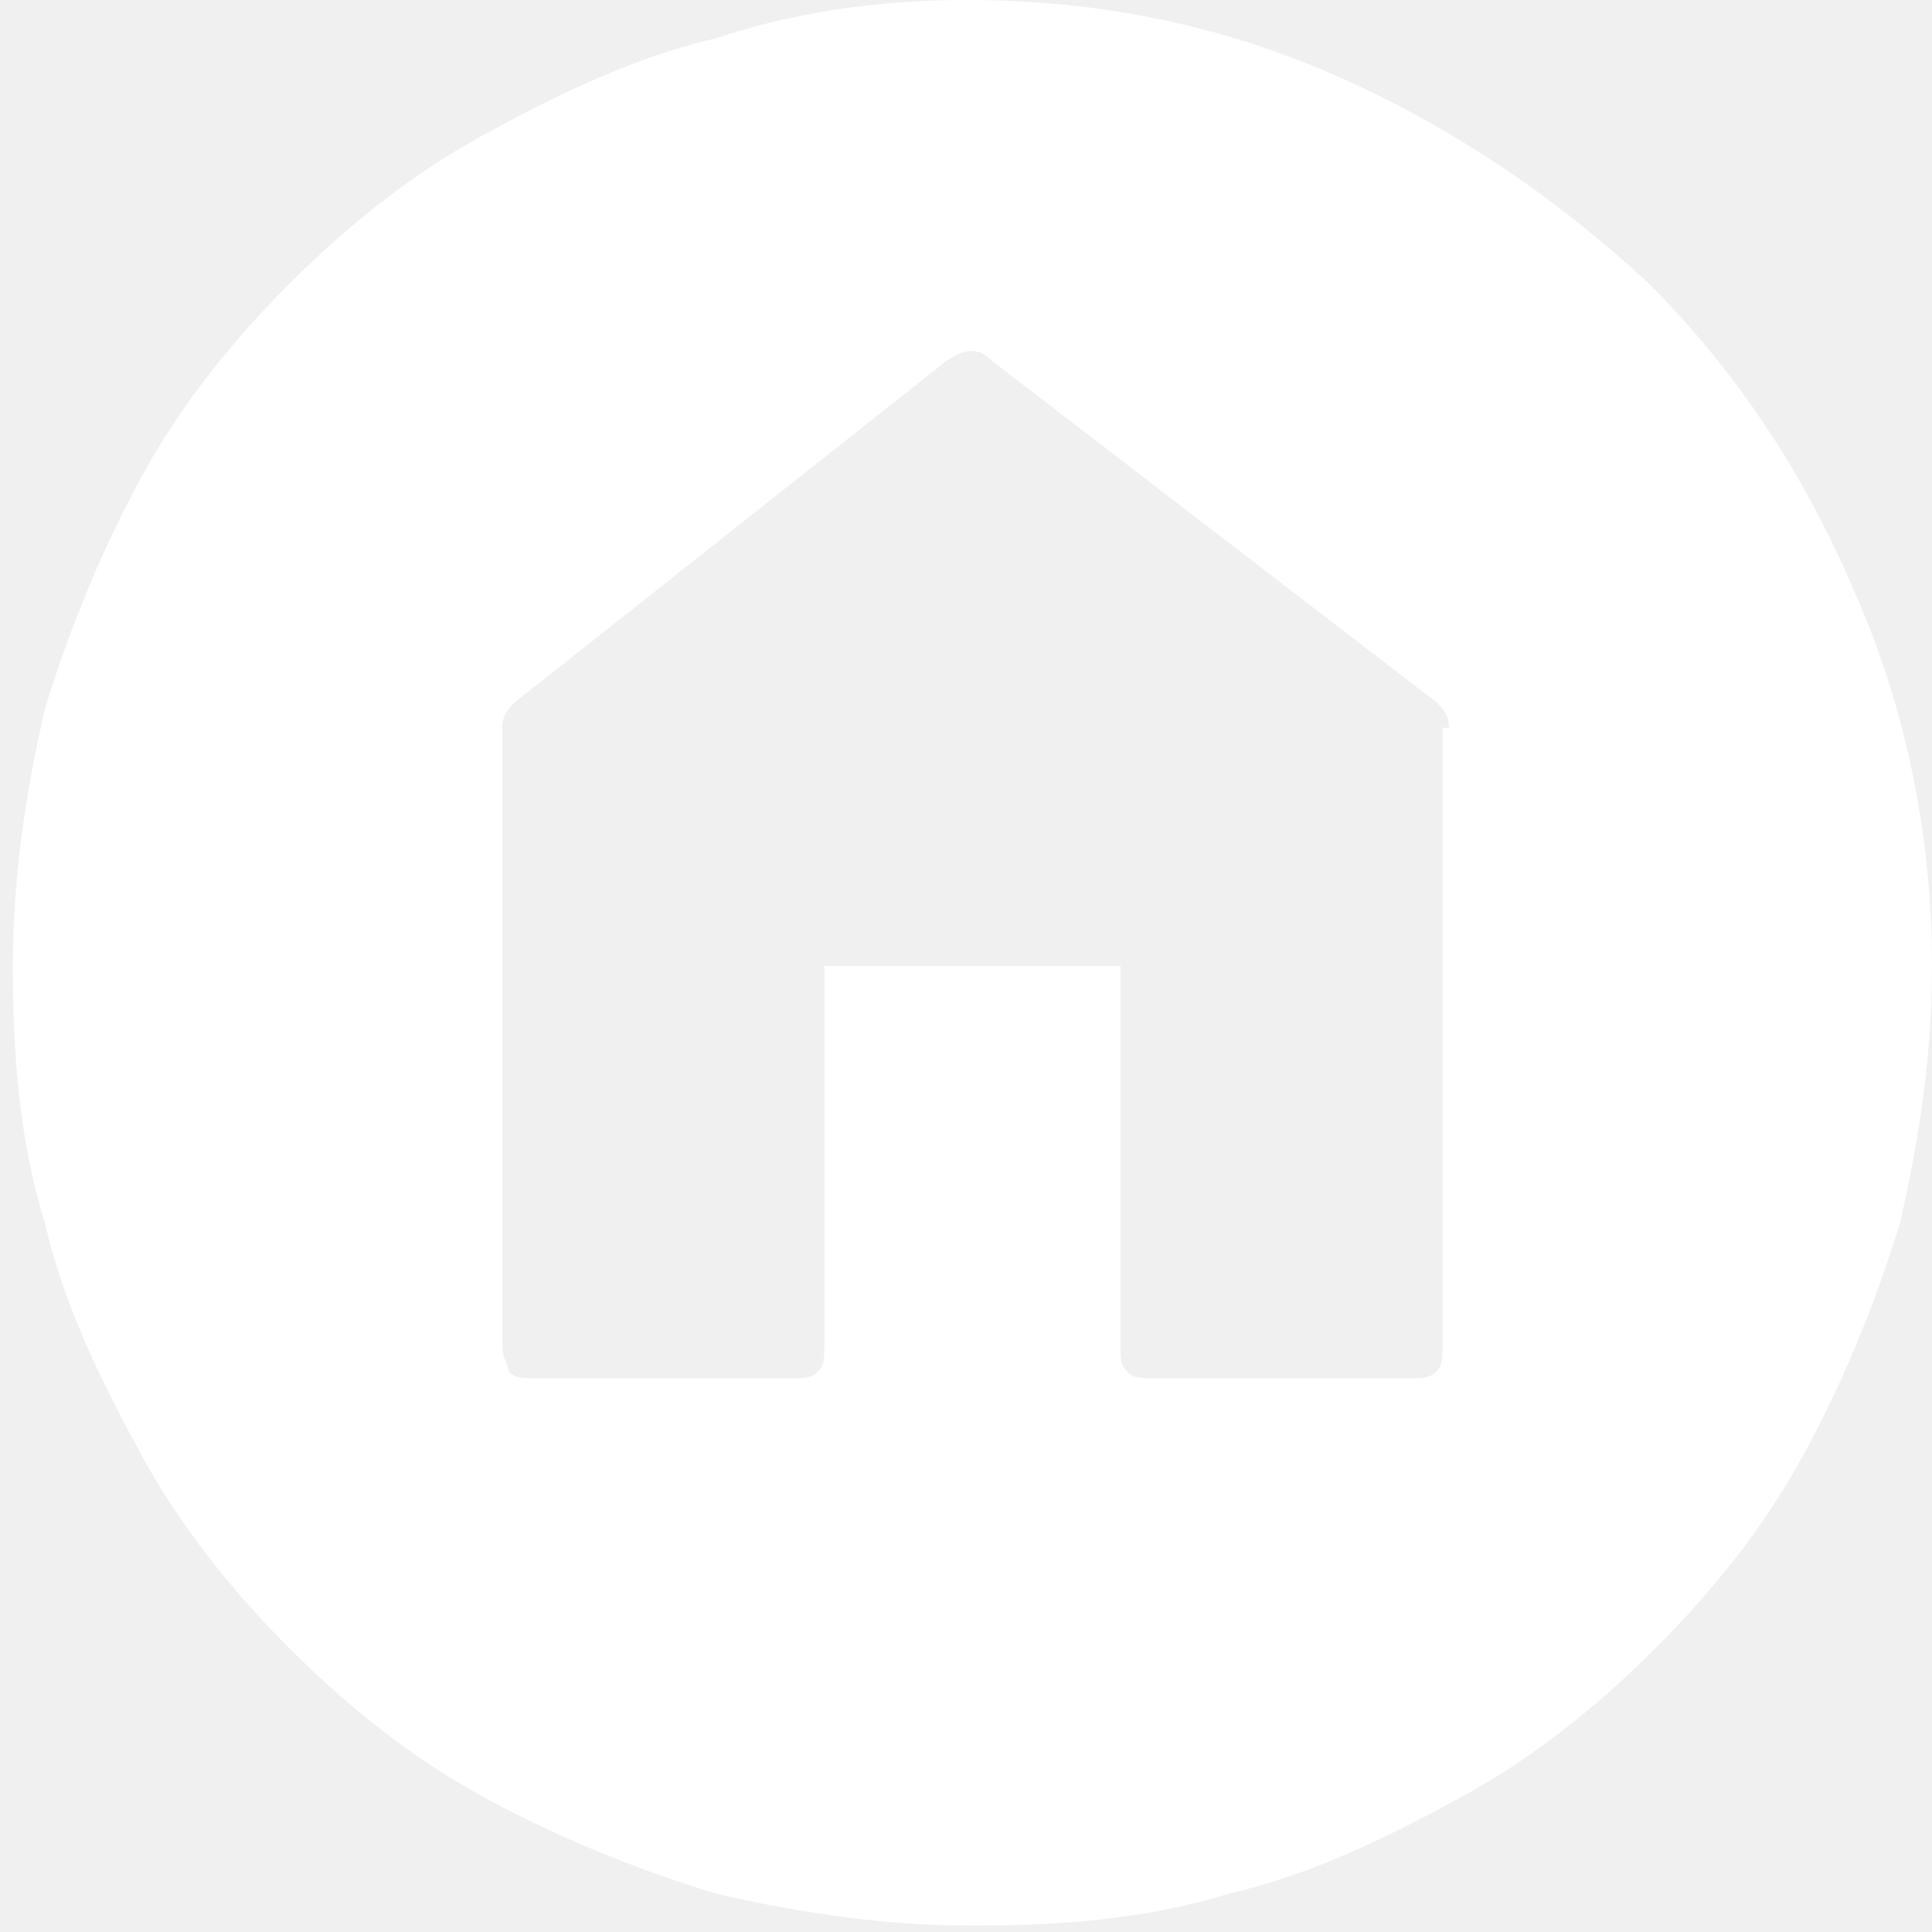
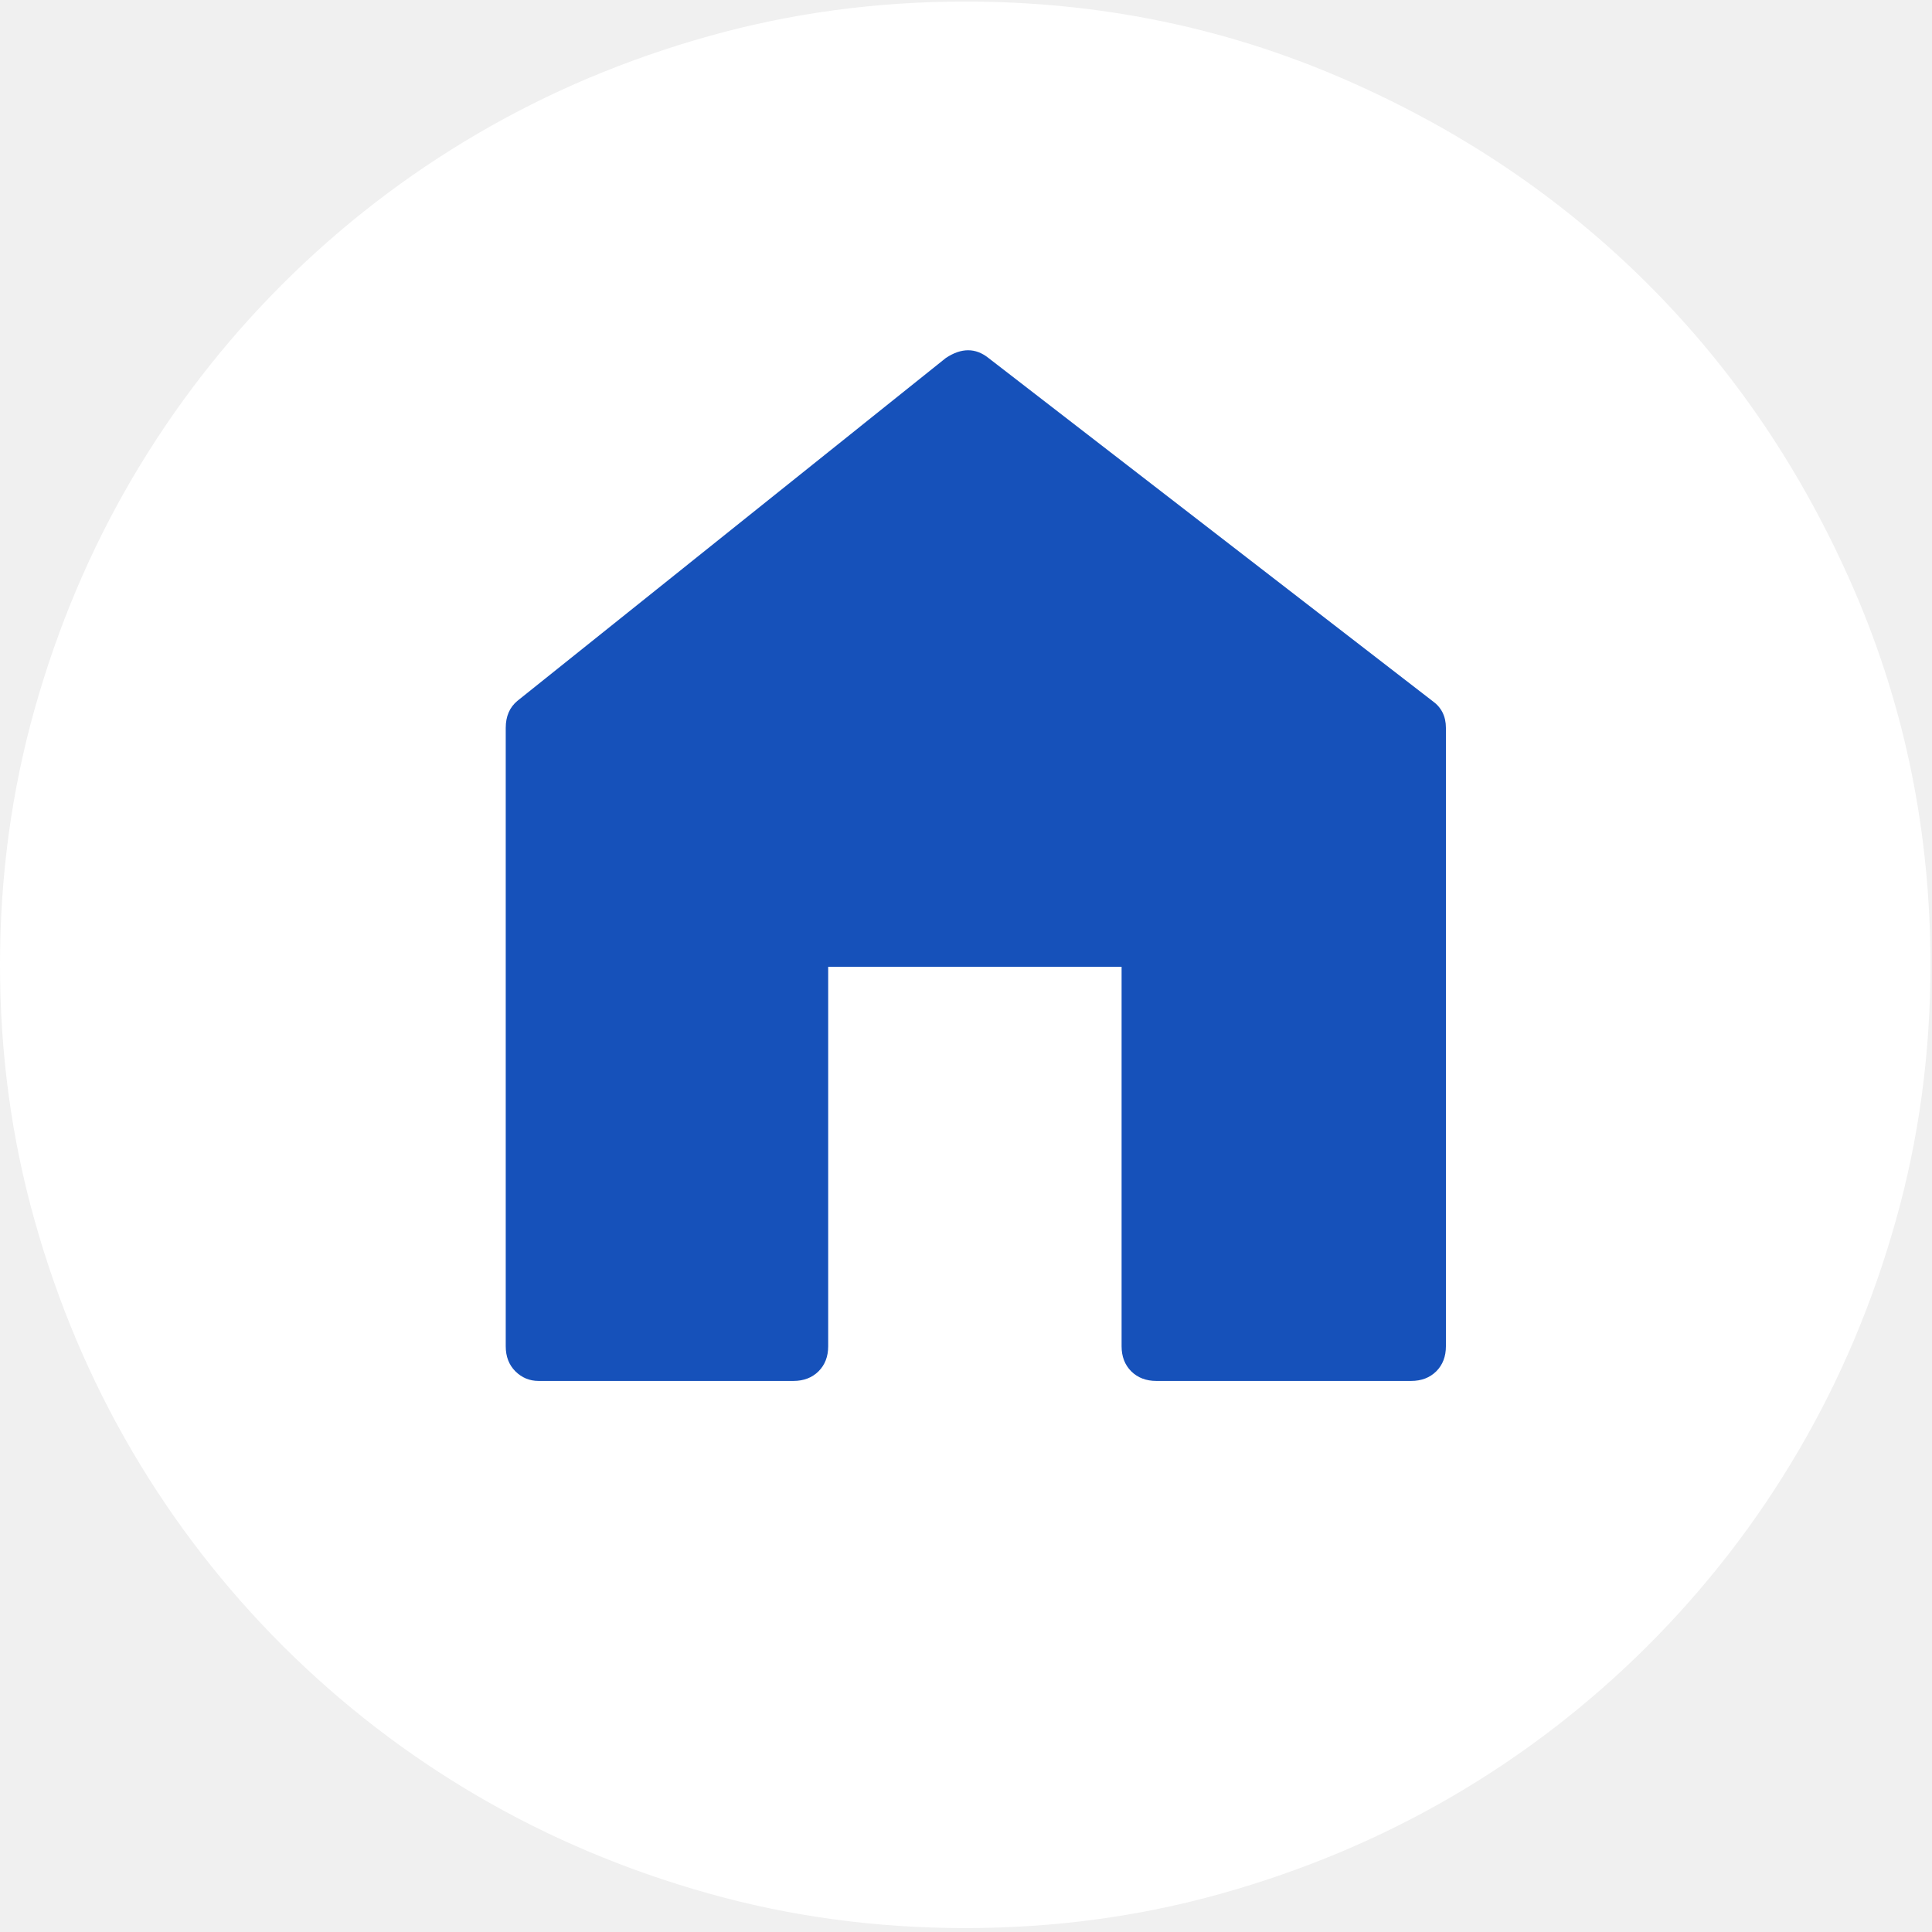
- <svg xmlns="http://www.w3.org/2000/svg" version="1.1" id="Layer_1" x="0px" y="0px" viewBox="-405 283.3 30 30" style="enable-background:new -405 283.3 30 30;" xml:space="preserve">
-   <style type="text/css">
- 	.st0{fill:#FFFFFF;}
- </style>
-   <g id="Page-1">
-     <g id="home5-_x28_1_x29_-copy">
-       <path id="Fill-1" class="st0" d="M-382.5,294.6c0-0.2-0.1-0.3-0.2-0.4l-6.9-5.3    c-0.2-0.2-0.4-0.2-0.7,0l-6.7,5.3c-0.1,0.1-0.2,0.2-0.2,0.4v9.6c0,0.2,0.1,0.3,0.1,0.4c0.1,0.1,0.2,0.1,0.4,0.1h4    c0.2,0,0.3,0,0.4-0.1c0.1-0.1,0.1-0.2,0.1-0.4v-5.9h4.6v5.9c0,0.2,0,0.3,0.1,0.4c0.1,0.1,0.2,0.1,0.4,0.1h4c0.2,0,0.3,0,0.4-0.1    c0.1-0.1,0.1-0.2,0.1-0.4V294.6z M-390,283.3c2.1,0,4,0.4,5.8,1.2c1.8,0.8,3.4,1.9,4.8,3.2c1.3,1.3,2.4,2.9,3.2,4.8    c0.8,1.8,1.2,3.8,1.2,5.8c0,1.4-0.2,2.7-0.5,4c-0.4,1.3-0.9,2.5-1.5,3.6c-0.6,1.1-1.4,2.1-2.3,3c-0.9,0.9-1.9,1.7-3,2.3    c-1.1,0.6-2.3,1.2-3.6,1.5c-1.3,0.4-2.6,0.5-4,0.5c-1.4,0-2.7-0.2-4-0.5c-1.3-0.4-2.5-0.9-3.6-1.5c-1.1-0.6-2.1-1.4-3-2.3    c-0.9-0.9-1.7-1.9-2.3-3c-0.6-1.1-1.2-2.3-1.5-3.6c-0.4-1.3-0.5-2.6-0.5-4c0-1.4,0.2-2.7,0.5-4c0.4-1.3,0.9-2.5,1.5-3.6    c0.6-1.1,1.4-2.1,2.3-3c0.9-0.9,1.9-1.7,3-2.3c1.1-0.6,2.3-1.2,3.6-1.5C-392.7,283.5-391.4,283.3-390,283.3L-390,283.3z" />
+ <svg xmlns="http://www.w3.org/2000/svg" width="30px" height="30px" viewBox="0 0 30 30" version="1.1">
+   <defs />
+   <g id="Page-1" stroke="none" stroke-width="1" fill="none" fill-rule="evenodd">
+     <g id="8-Managed-Funds_All-Assets" transform="translate(-24, -12)">
+       <g id="Oval-300-+-home5-(1)" transform="translate(24, 12)">
+         <circle id="Oval-300" fill="#1651BA" cx="14.5" cy="13.5" r="12.5" />
+         <g id="home5-(1)" fill="#FFFFFF">
+           <path d="M22.452,11.302 C22.452,11.123 22.382,10.983 22.242,10.884 L15.348,5.558 C15.148,5.399 14.928,5.399 14.688,5.558 L8.033,10.884 C7.914,10.983 7.853,11.123 7.853,11.302 L7.853,20.905 C7.853,21.064 7.903,21.194 8.003,21.294 C8.103,21.393 8.223,21.443 8.363,21.443 L12.32,21.443 C12.48,21.443 12.61,21.393 12.71,21.294 C12.81,21.194 12.86,21.064 12.86,20.905 L12.86,15.012 L17.416,15.012 L17.416,20.905 C17.416,21.064 17.466,21.194 17.566,21.294 C17.666,21.393 17.796,21.443 17.955,21.443 L21.912,21.443 C22.072,21.443 22.202,21.393 22.302,21.294 C22.402,21.194 22.452,21.064 22.452,20.905 L22.452,11.302 Z M14.988,0.024 C17.046,0.024 18.989,0.418 20.818,1.206 C22.647,1.994 24.235,3.061 25.584,4.407 C26.933,5.753 28.002,7.339 28.792,9.163 C29.581,10.988 29.976,12.927 29.976,14.982 C29.976,16.358 29.796,17.684 29.436,18.96 C29.076,20.237 28.572,21.428 27.922,22.535 C27.273,23.642 26.493,24.649 25.584,25.557 C24.675,26.464 23.666,27.242 22.557,27.89 C21.447,28.538 20.253,29.041 18.974,29.401 C17.696,29.76 16.367,29.939 14.988,29.939 C13.609,29.939 12.28,29.76 11.001,29.401 C9.722,29.041 8.528,28.538 7.419,27.89 C6.31,27.242 5.301,26.464 4.391,25.557 C3.482,24.649 2.703,23.642 2.053,22.535 C1.404,21.428 0.899,20.237 0.54,18.96 C0.18,17.684 0,16.358 0,14.982 C0,13.606 0.18,12.279 0.54,11.003 C0.899,9.727 1.404,8.535 2.053,7.428 C2.703,6.322 3.482,5.314 4.391,4.407 C5.301,3.499 6.31,2.722 7.419,2.074 C8.528,1.425 9.722,0.922 11.001,0.563 C12.28,0.204 13.609,0.024 14.988,0.024 L14.988,0.024 Z" id="Fill-1" />
+         </g>
+       </g>
    </g>
  </g>
</svg>
